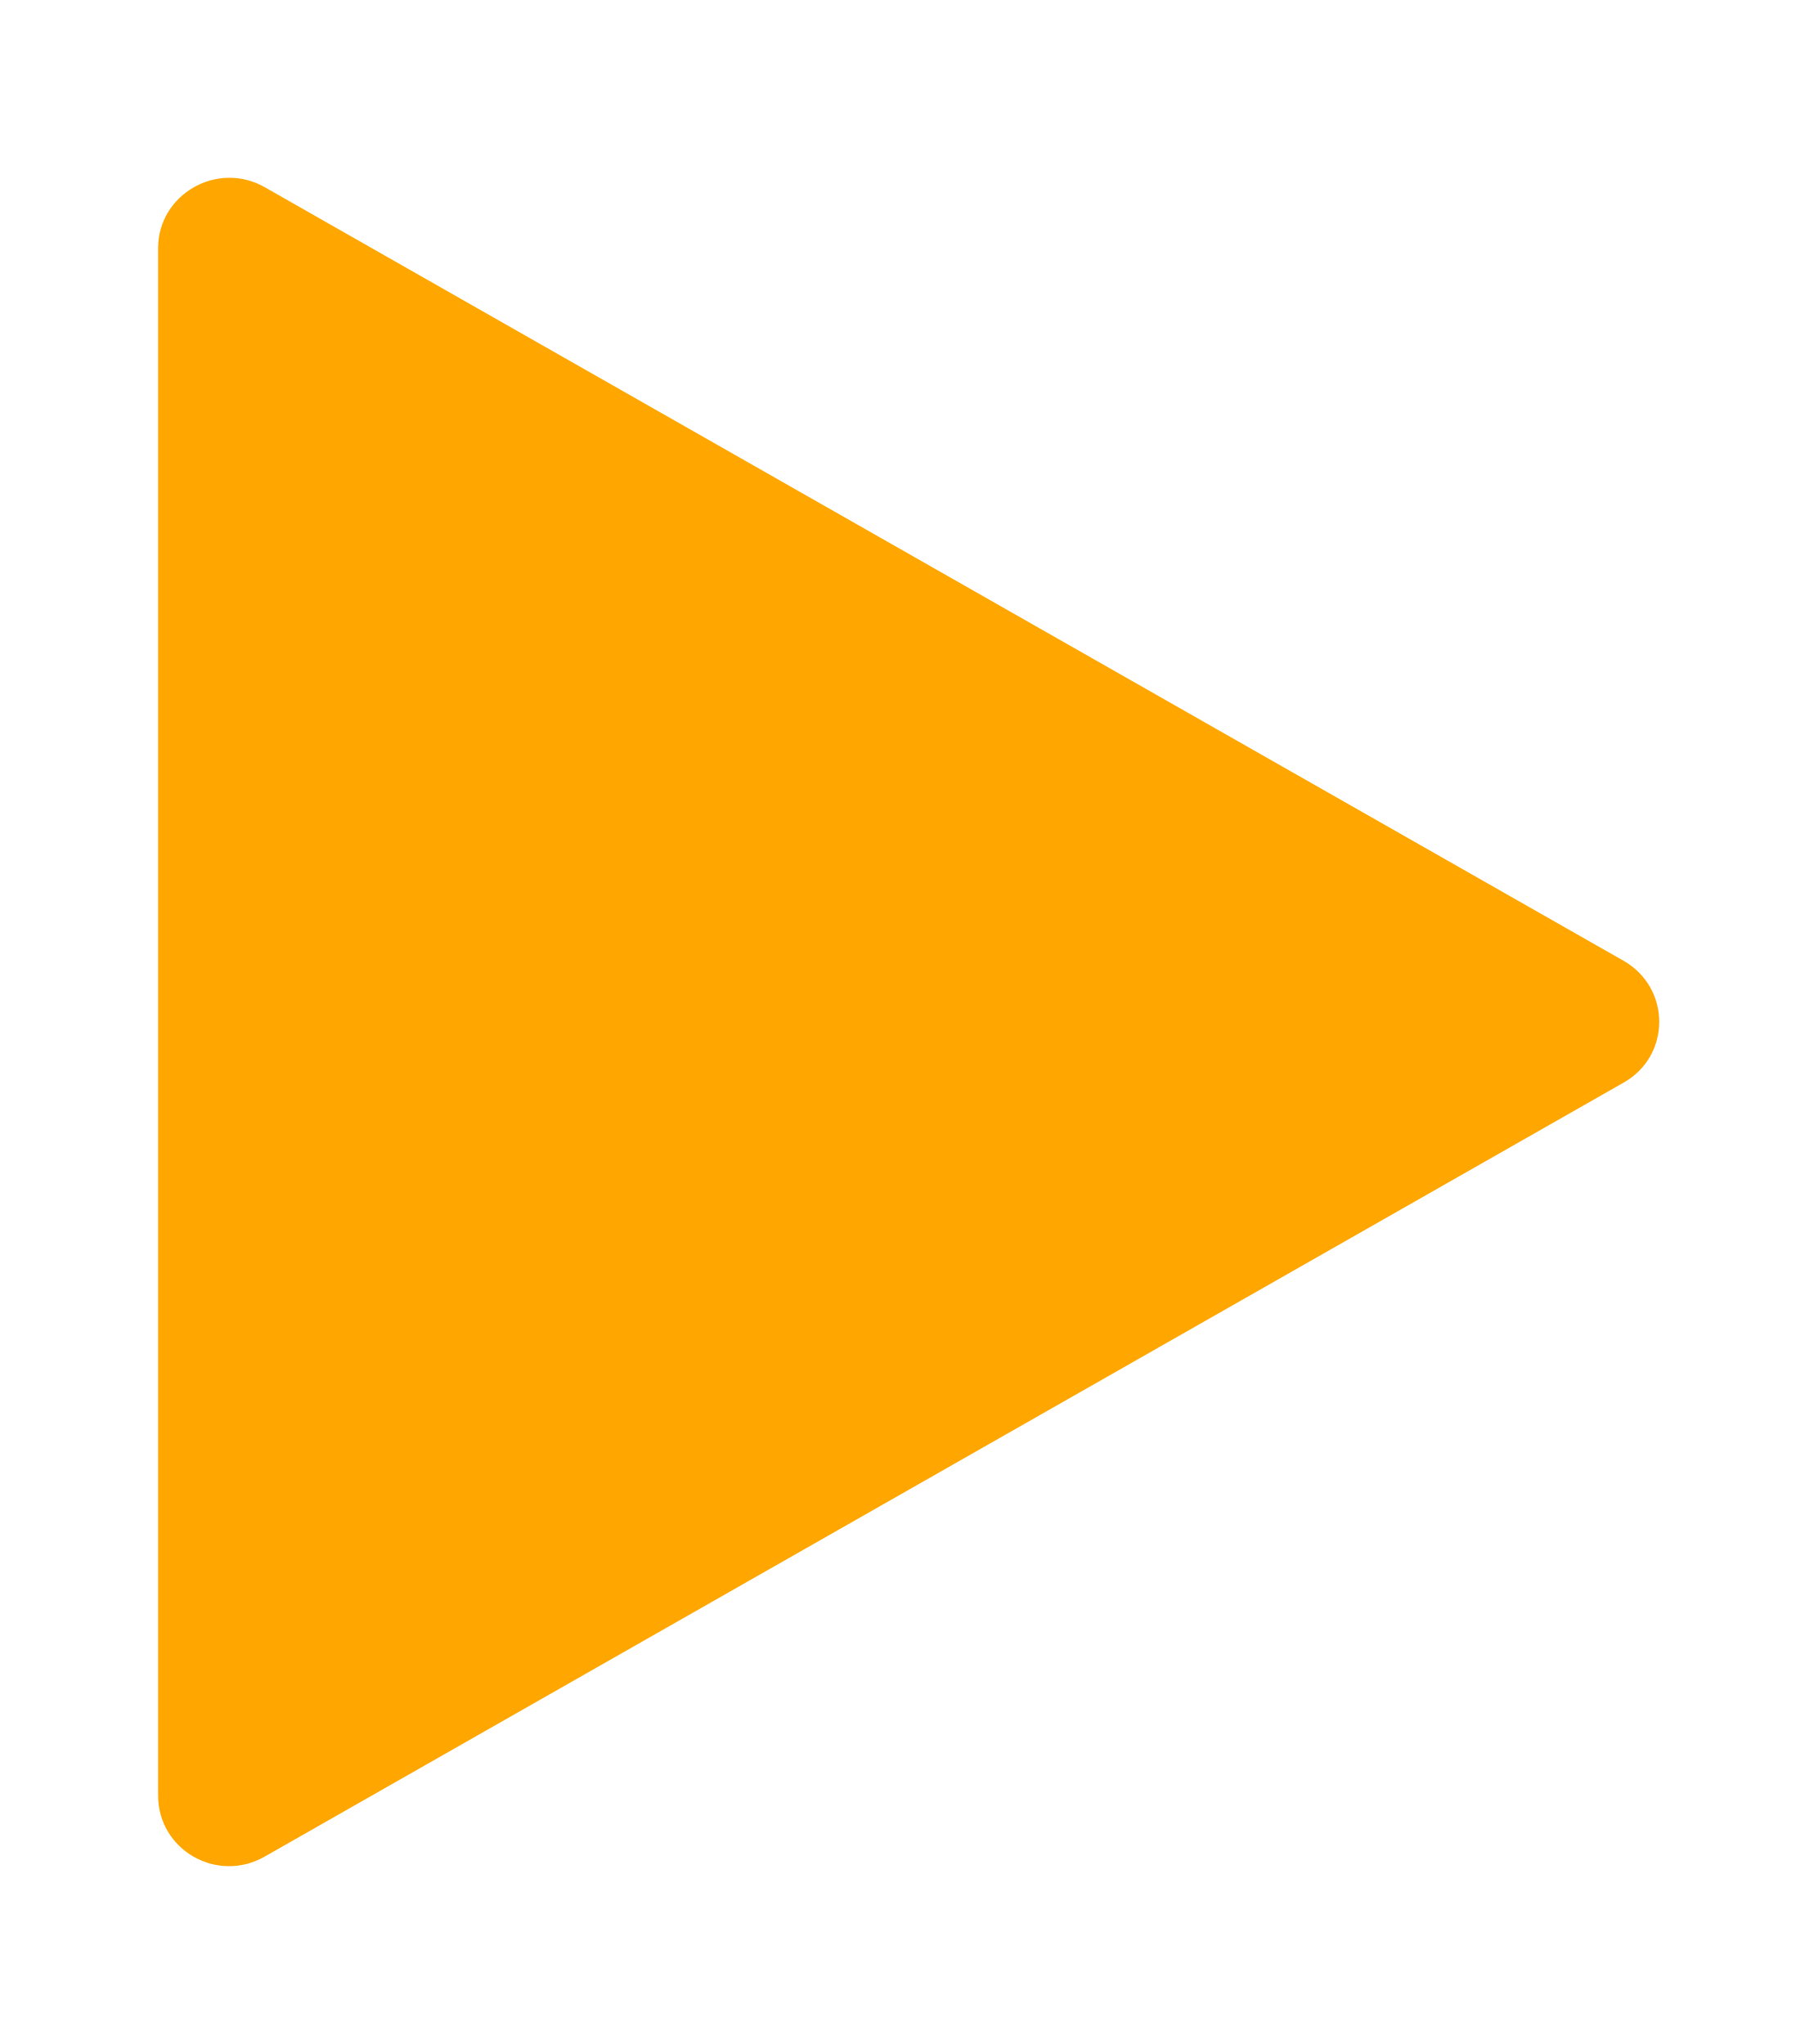
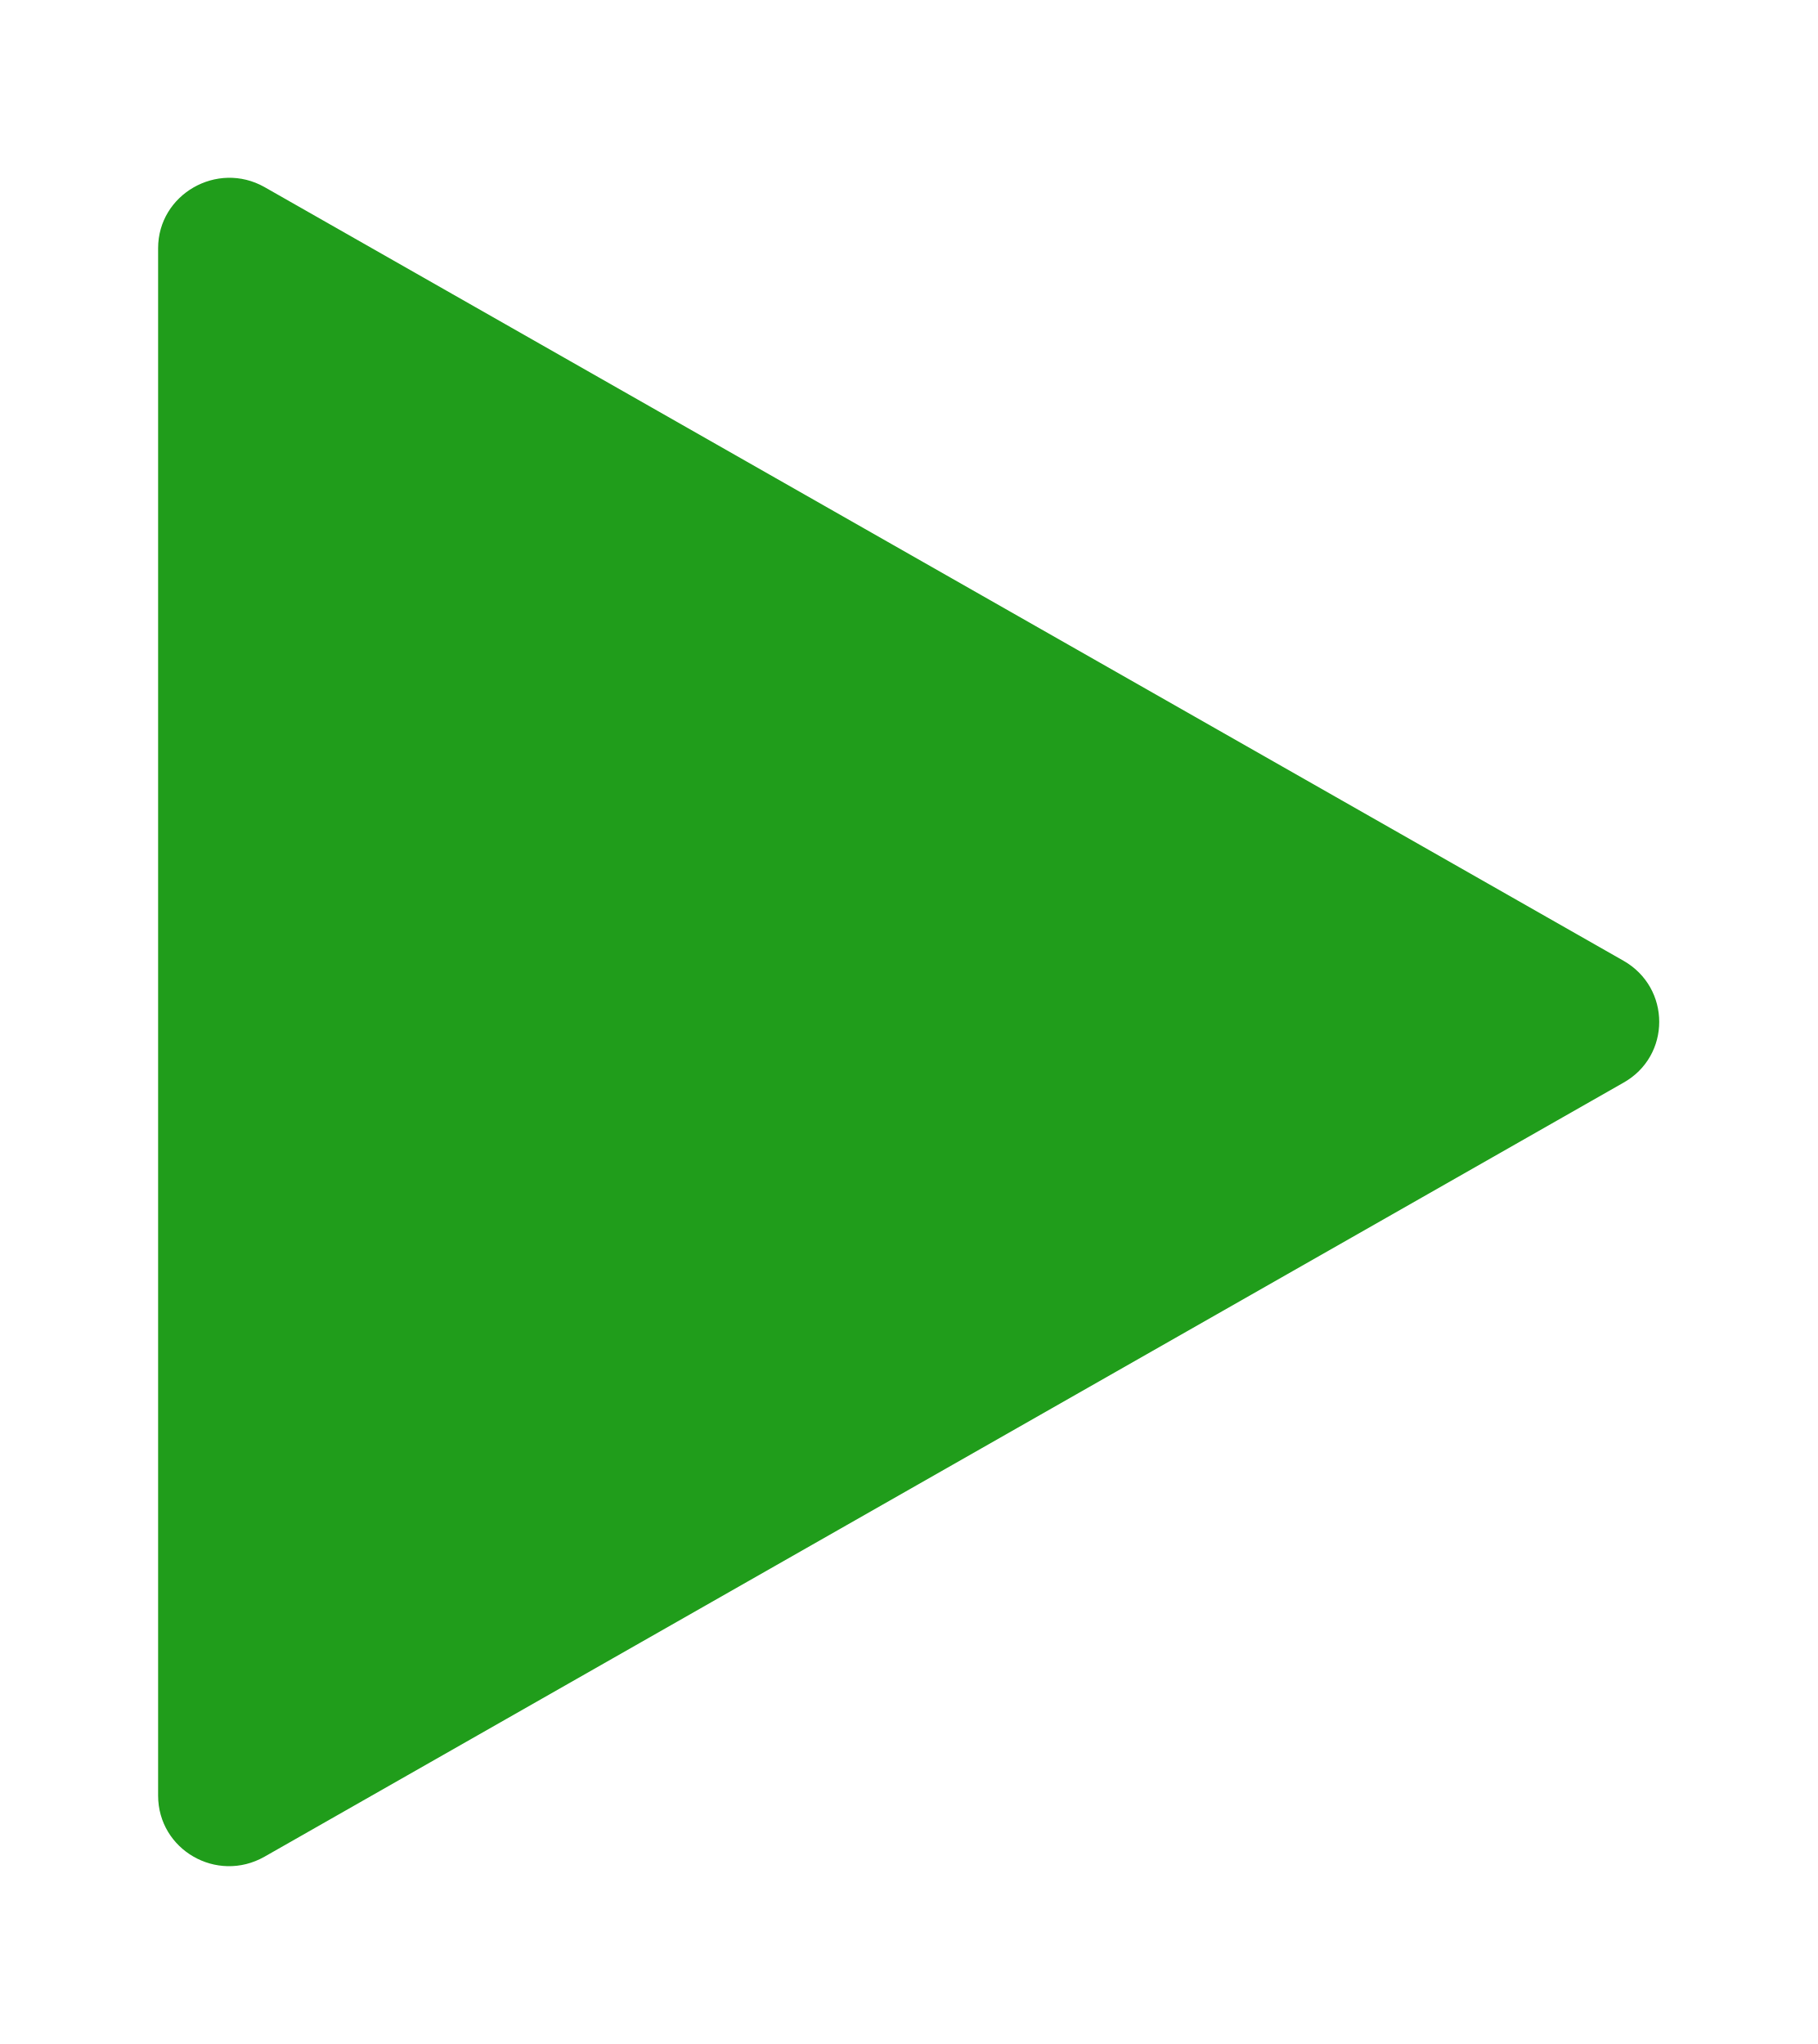
<svg xmlns="http://www.w3.org/2000/svg" enable-background="new 0 0 128 128" viewBox="0 0 16 18" version="1.1" id="svg29" width="16" height="18">
  <defs id="defs33" />
  <linearGradient id="a" x1="64" x2="64" y1="4.25" y2="123.91" gradientUnits="userSpaceOnUse">
    <stop stop-color="#FFAB40" offset="0" id="stop2" />
    <stop stop-color="#FF6D00" offset="1" id="stop4" />
  </linearGradient>
-   <path style="fill:#ffa600;fill-opacity:1;stroke-width:0.27" id="path25" d="M 1.392,8.999 V 2.186 c 0,-0.475 0.52,-0.773 0.936,-0.539 L 14.292,8.46 c 0.421,0.239 0.421,0.839 0,1.075 L 2.328,16.351 C 1.909,16.588 1.392,16.29 1.392,15.812 Z" />
+   <path style="fill:#209d1b;fill-opacity:1;stroke-width:0.27" id="path25" d="M 1.392,8.999 V 2.186 c 0,-0.475 0.52,-0.773 0.936,-0.539 L 14.292,8.46 c 0.421,0.239 0.421,0.839 0,1.075 L 2.328,16.351 C 1.909,16.588 1.392,16.29 1.392,15.812 Z" />
</svg>
